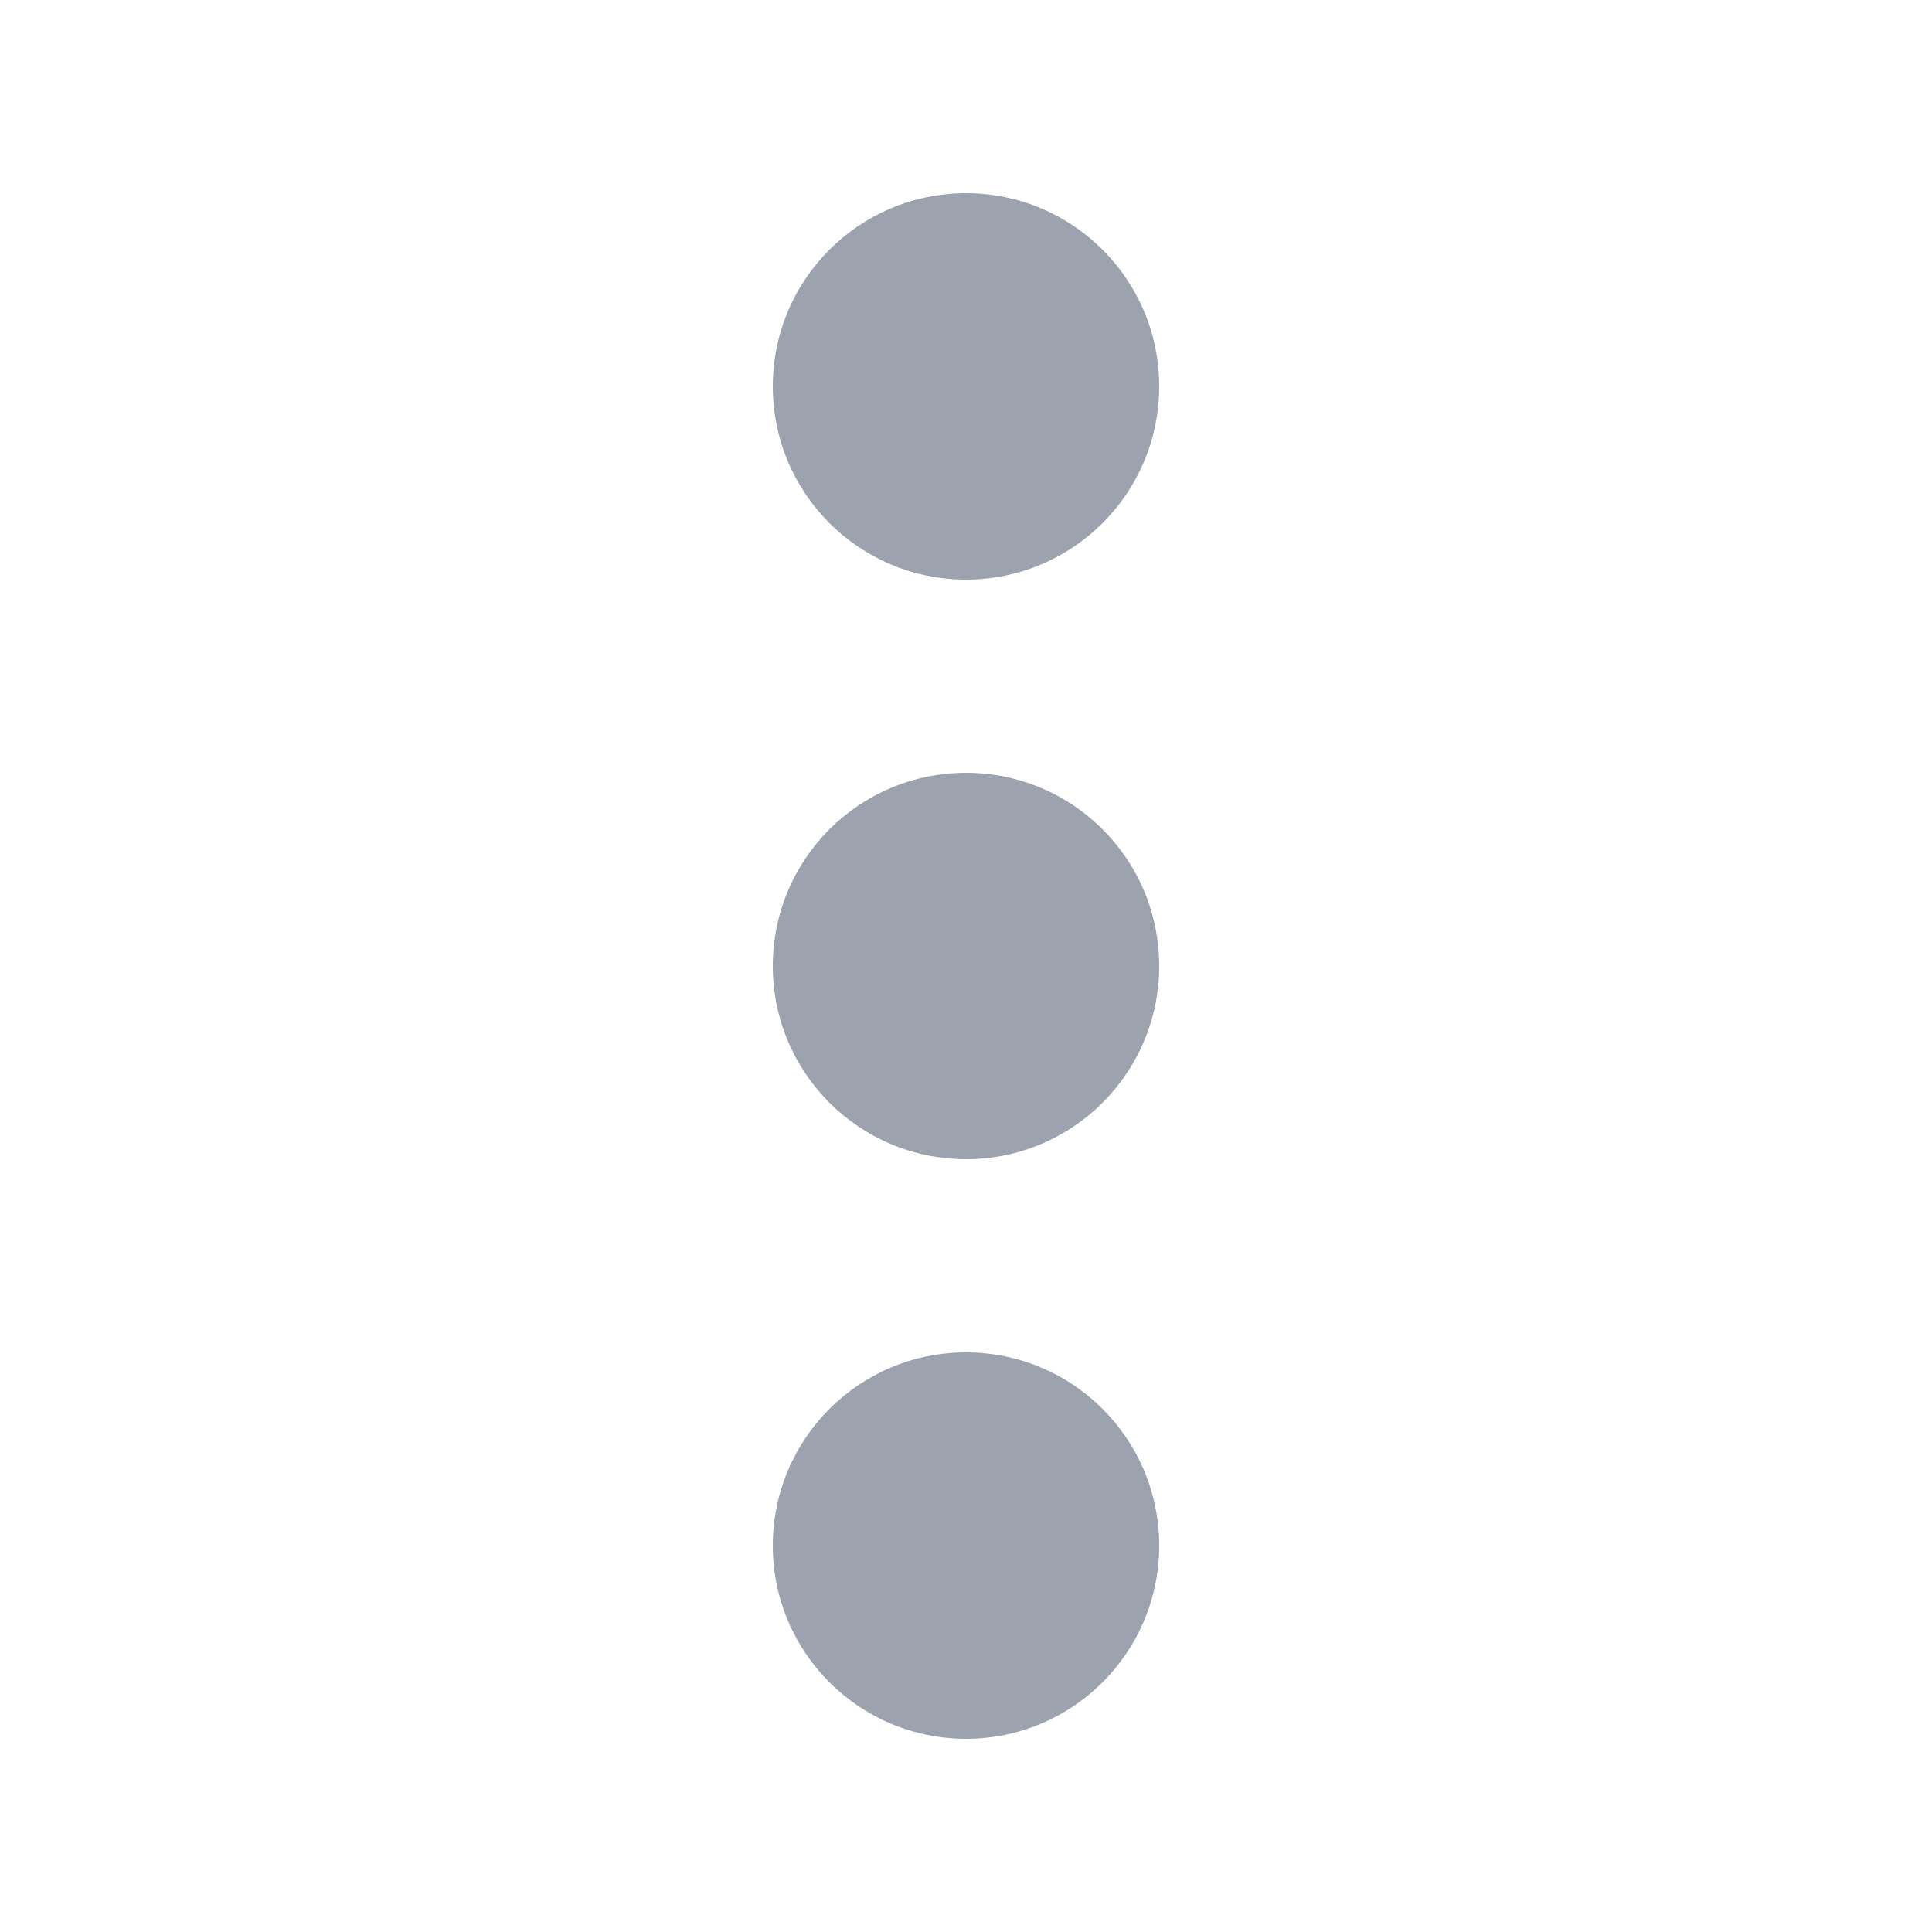
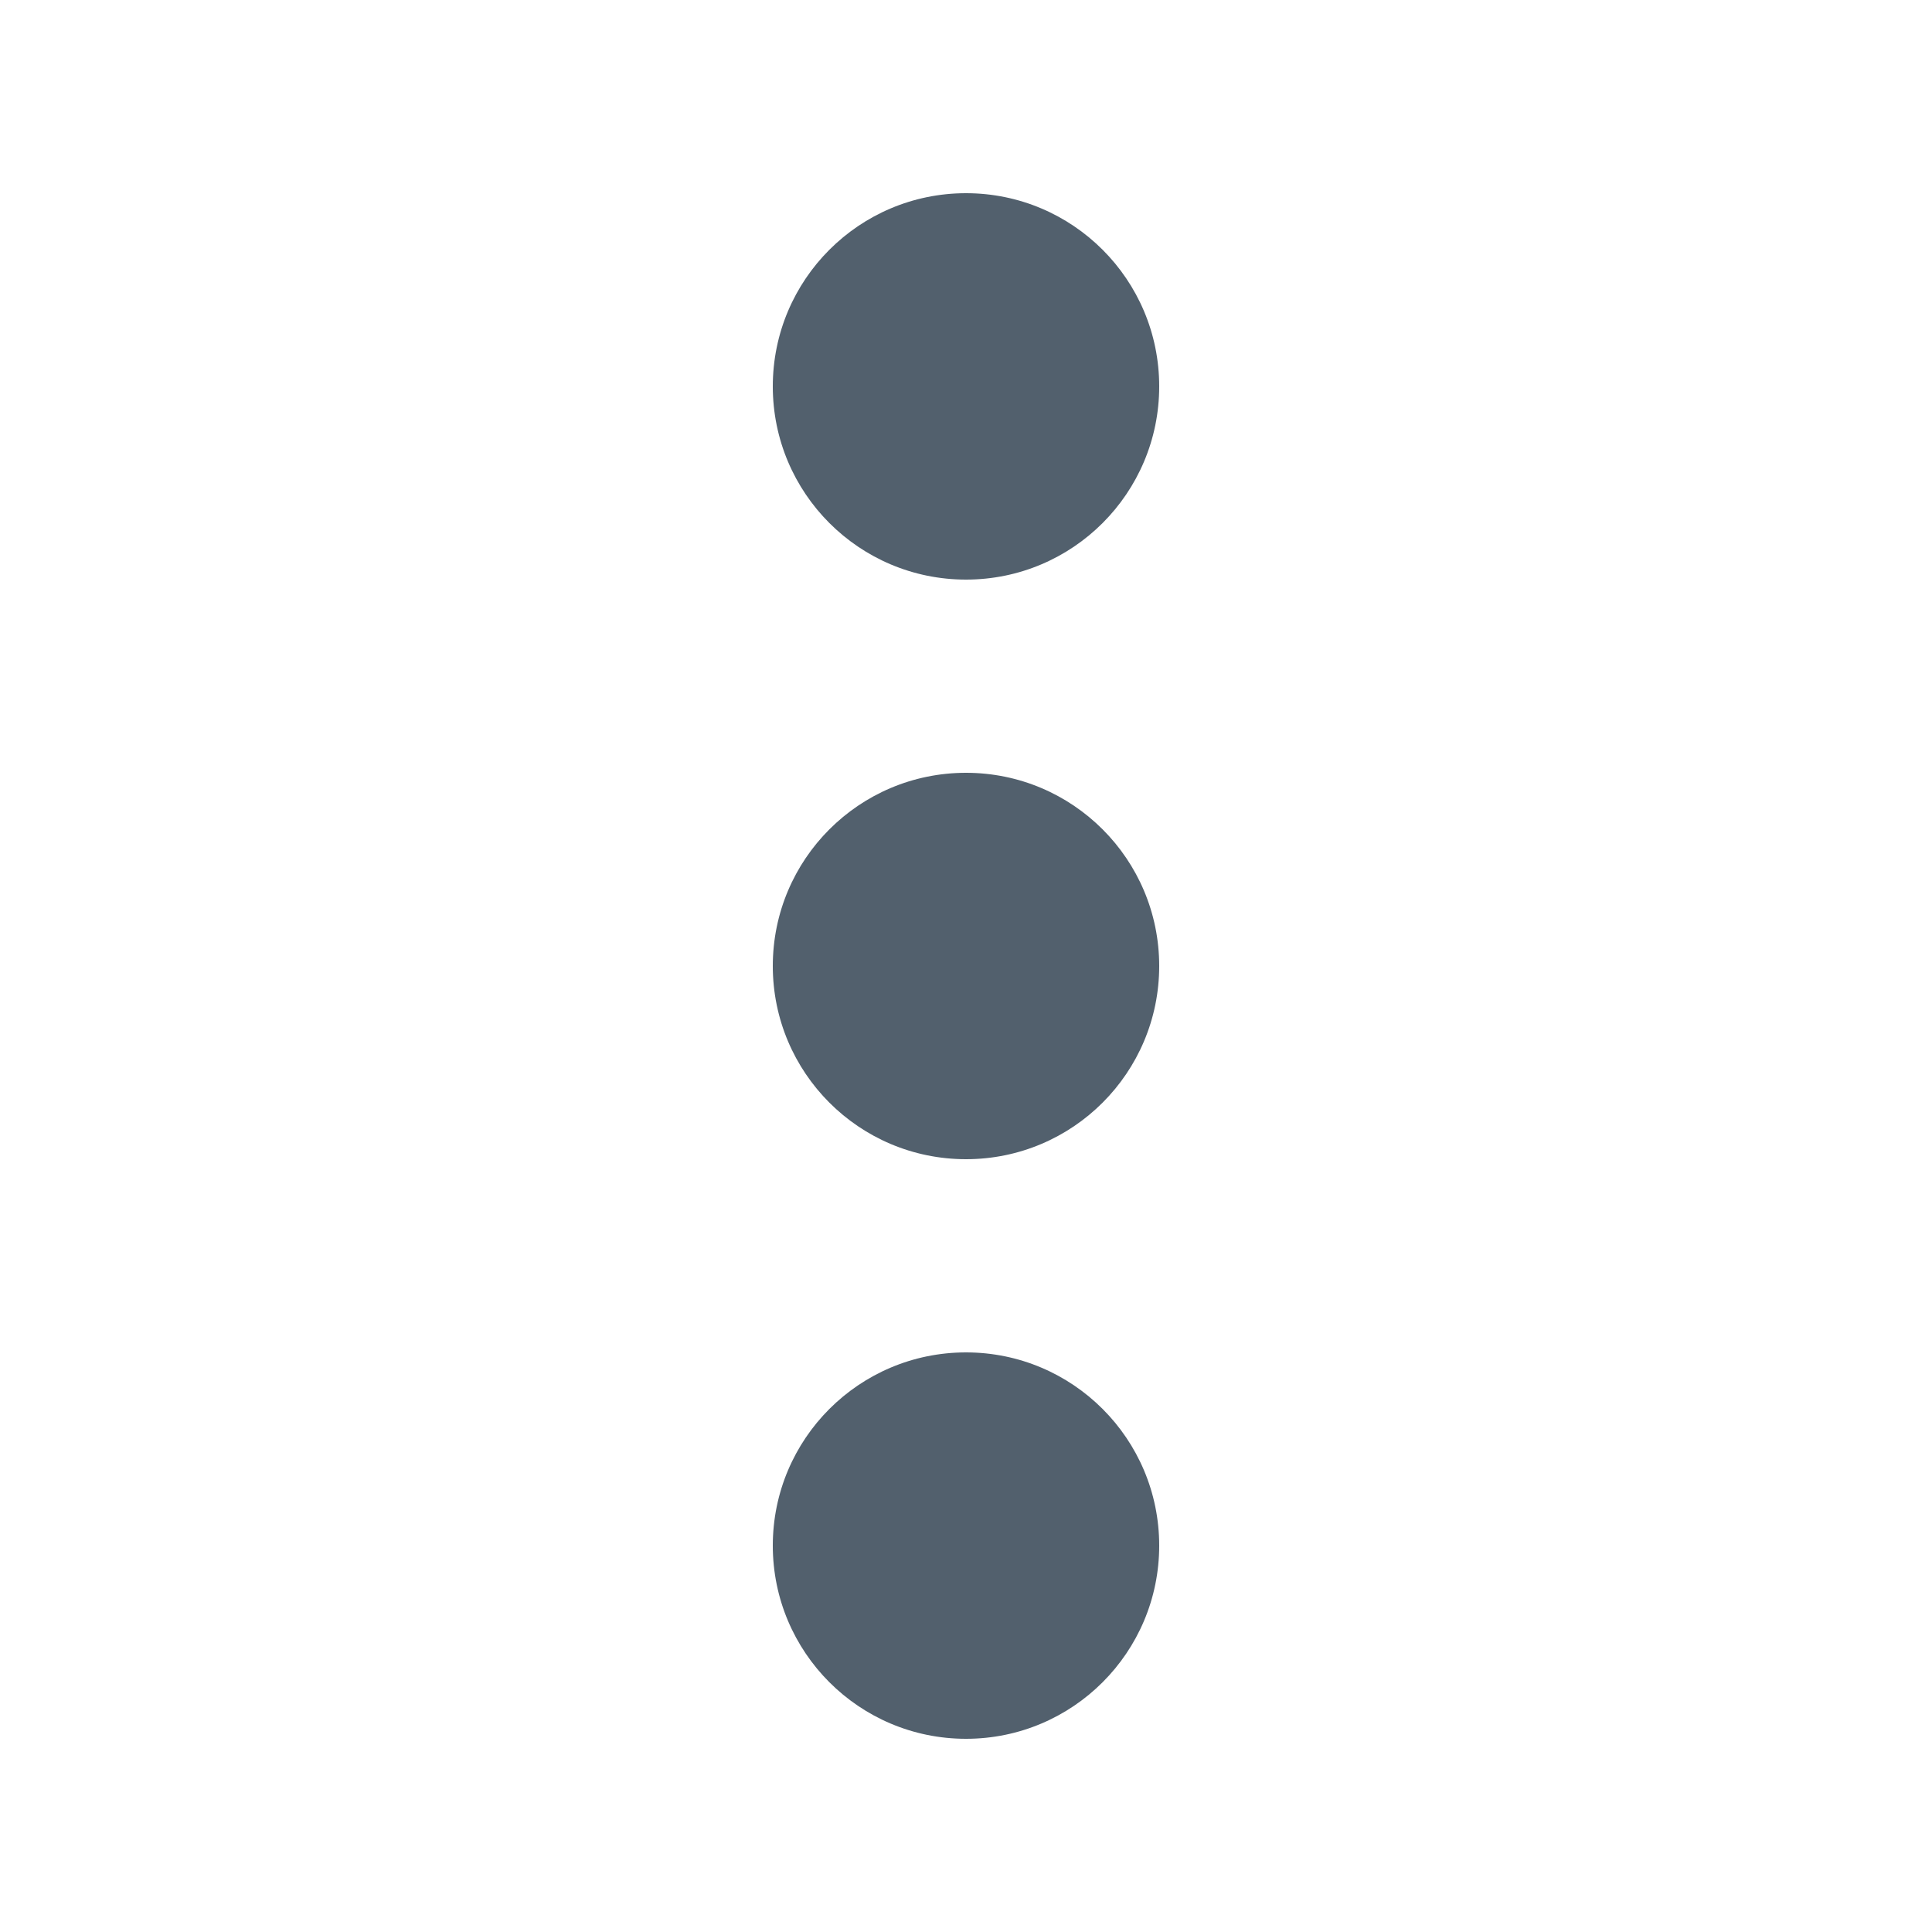
<svg xmlns="http://www.w3.org/2000/svg" width="20" height="20" viewBox="0 0 20 20" fill="none">
-   <path d="M10 6C8.895 6 8 5.105 8 4C8 2.895 8.895 2 10 2C11.105 2 12 2.895 12 4C12 5.105 11.105 6 10 6Z" fill="#9CA3AF" />
-   <path d="M10 12C8.895 12 8 11.105 8 10C8 8.895 8.895 8 10 8C11.105 8 12 8.895 12 10C12 11.105 11.105 12 10 12Z" fill="#9CA3AF" />
-   <path d="M10 18C8.895 18 8 17.105 8 16C8 14.895 8.895 14 10 14C11.105 14 12 14.895 12 16C12 17.105 11.105 18 10 18Z" fill="#9CA3AF" />
+   <path d="M10 6C8.895 6 8 5.105 8 4C8 2.895 8.895 2 10 2C11.105 2 12 2.895 12 4C12 5.105 11.105 6 10 6Z" fill="#52606D" />
+   <path d="M10 12C8.895 12 8 11.105 8 10C8 8.895 8.895 8 10 8C11.105 8 12 8.895 12 10C12 11.105 11.105 12 10 12Z" fill="#52606D" />
+   <path d="M10 18C8.895 18 8 17.105 8 16C8 14.895 8.895 14 10 14C11.105 14 12 14.895 12 16C12 17.105 11.105 18 10 18Z" fill="#52606D" />
</svg>
